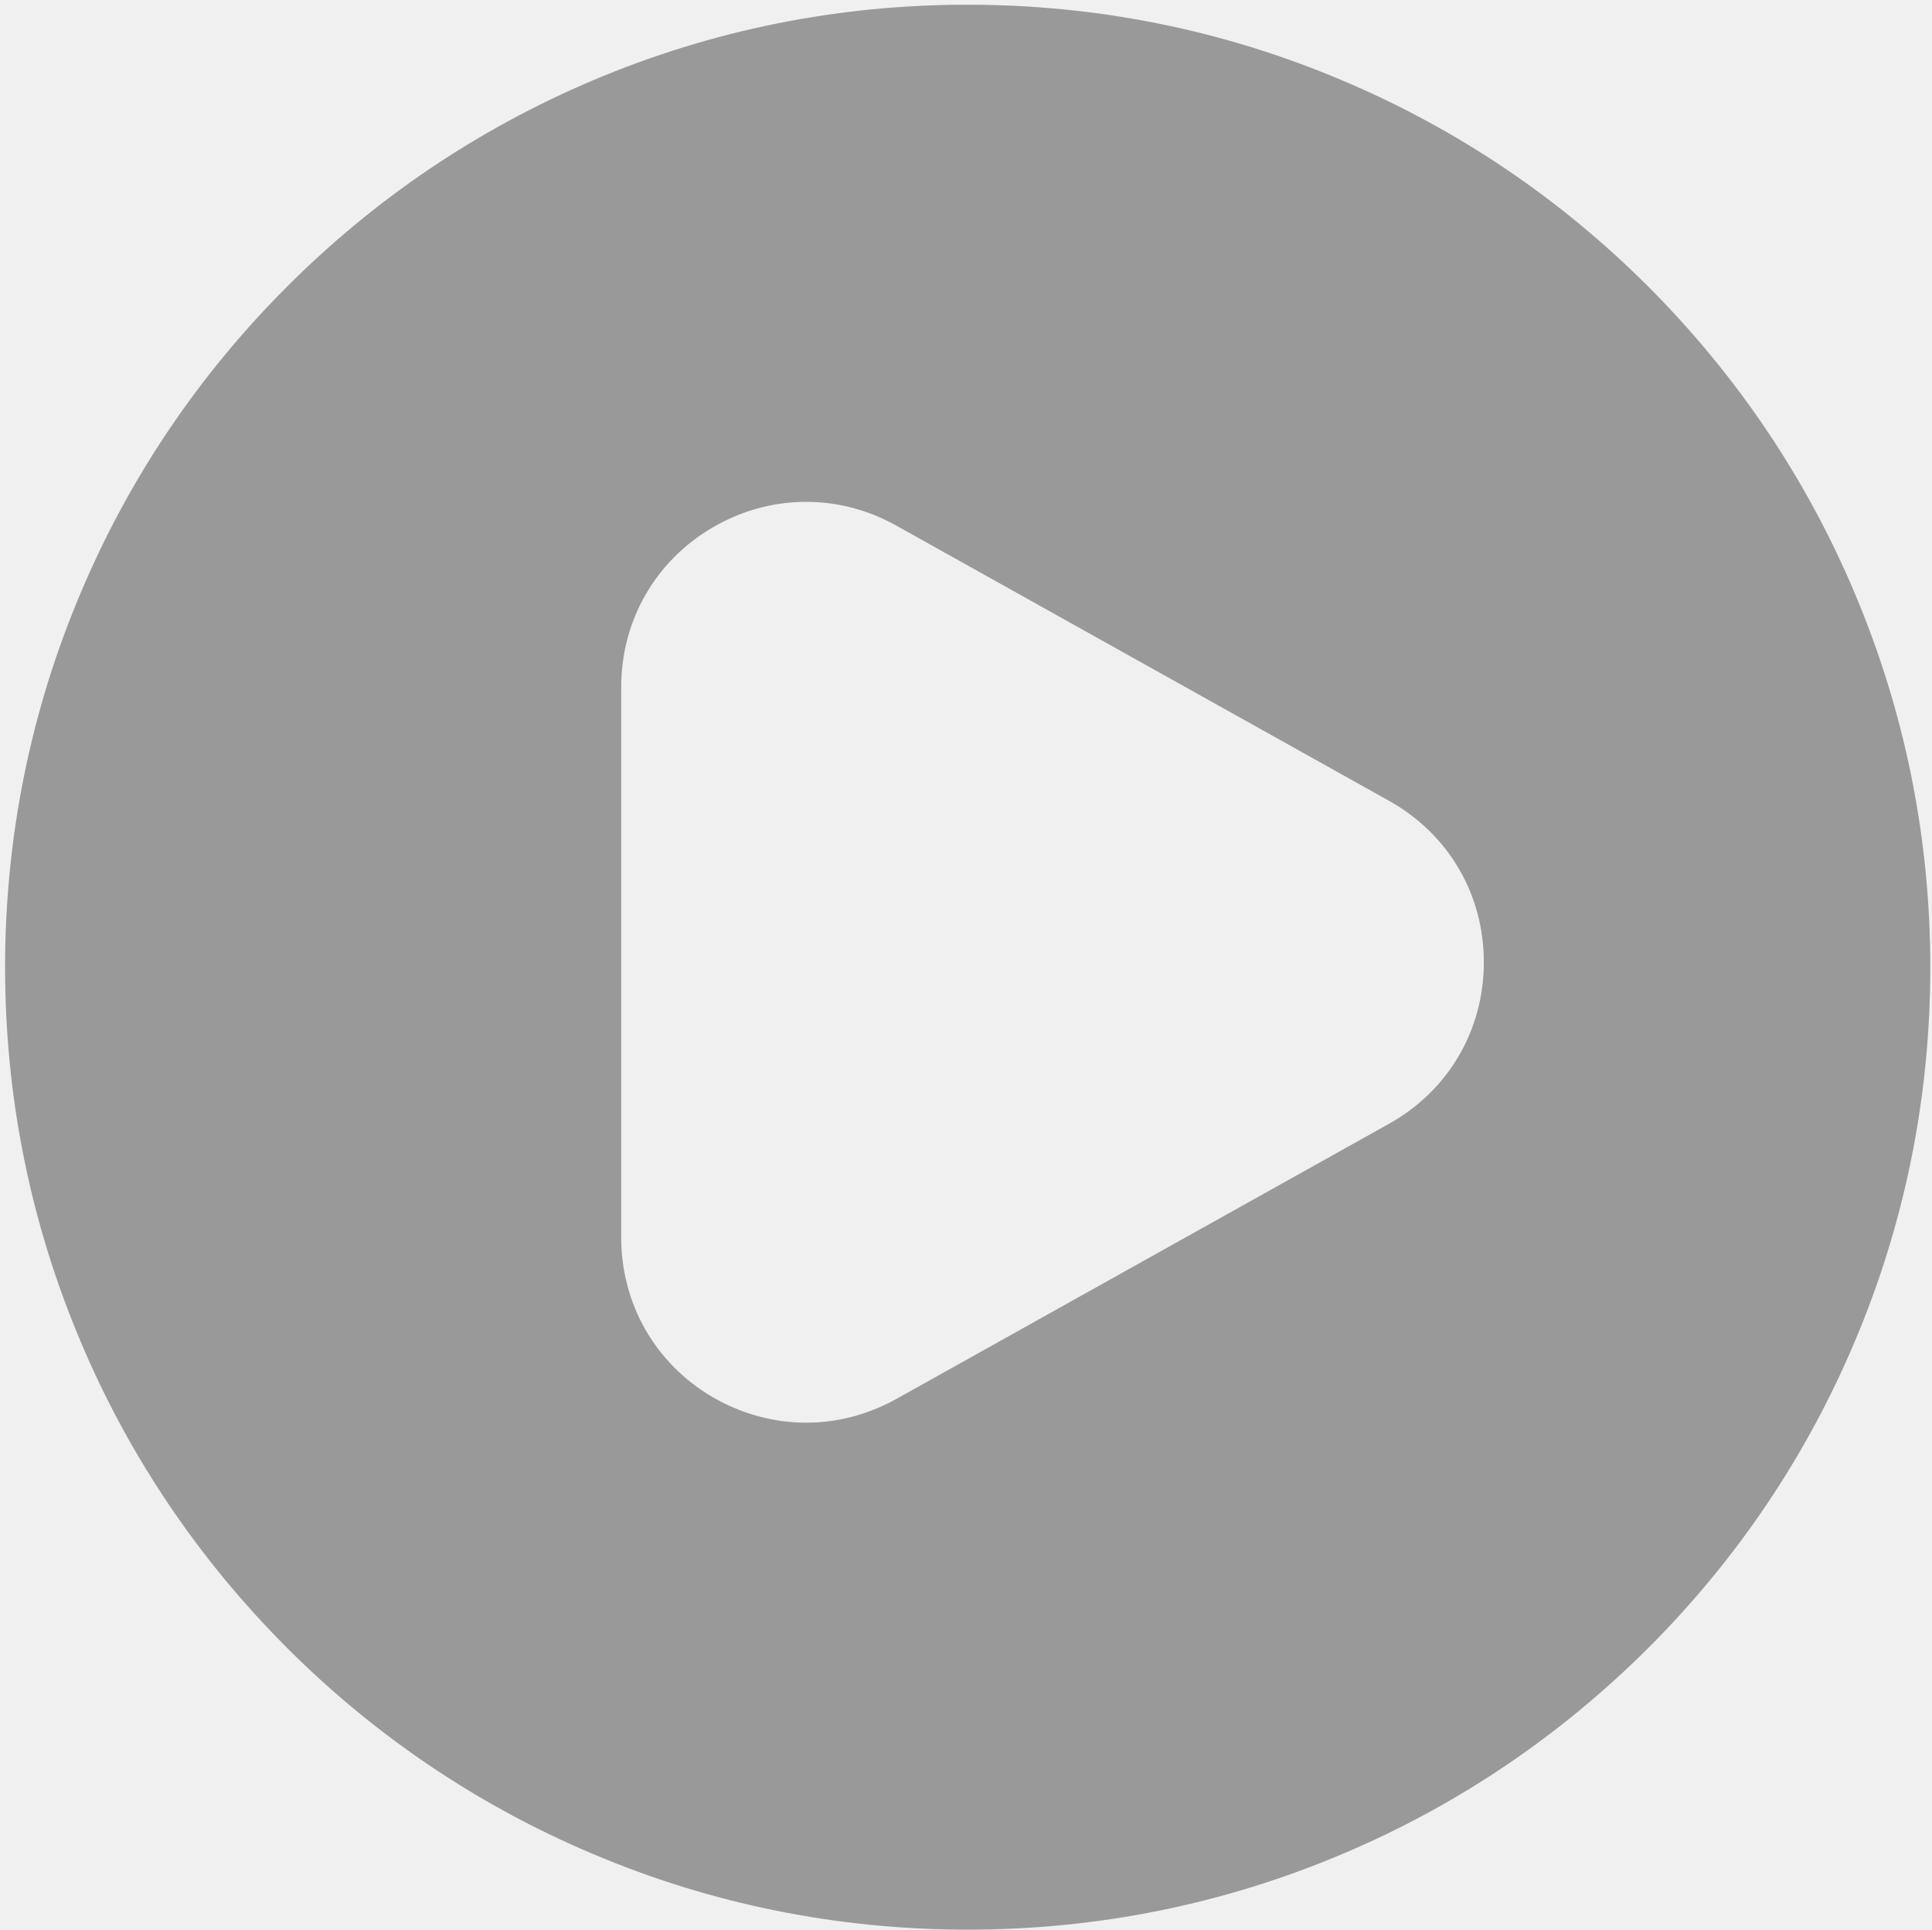
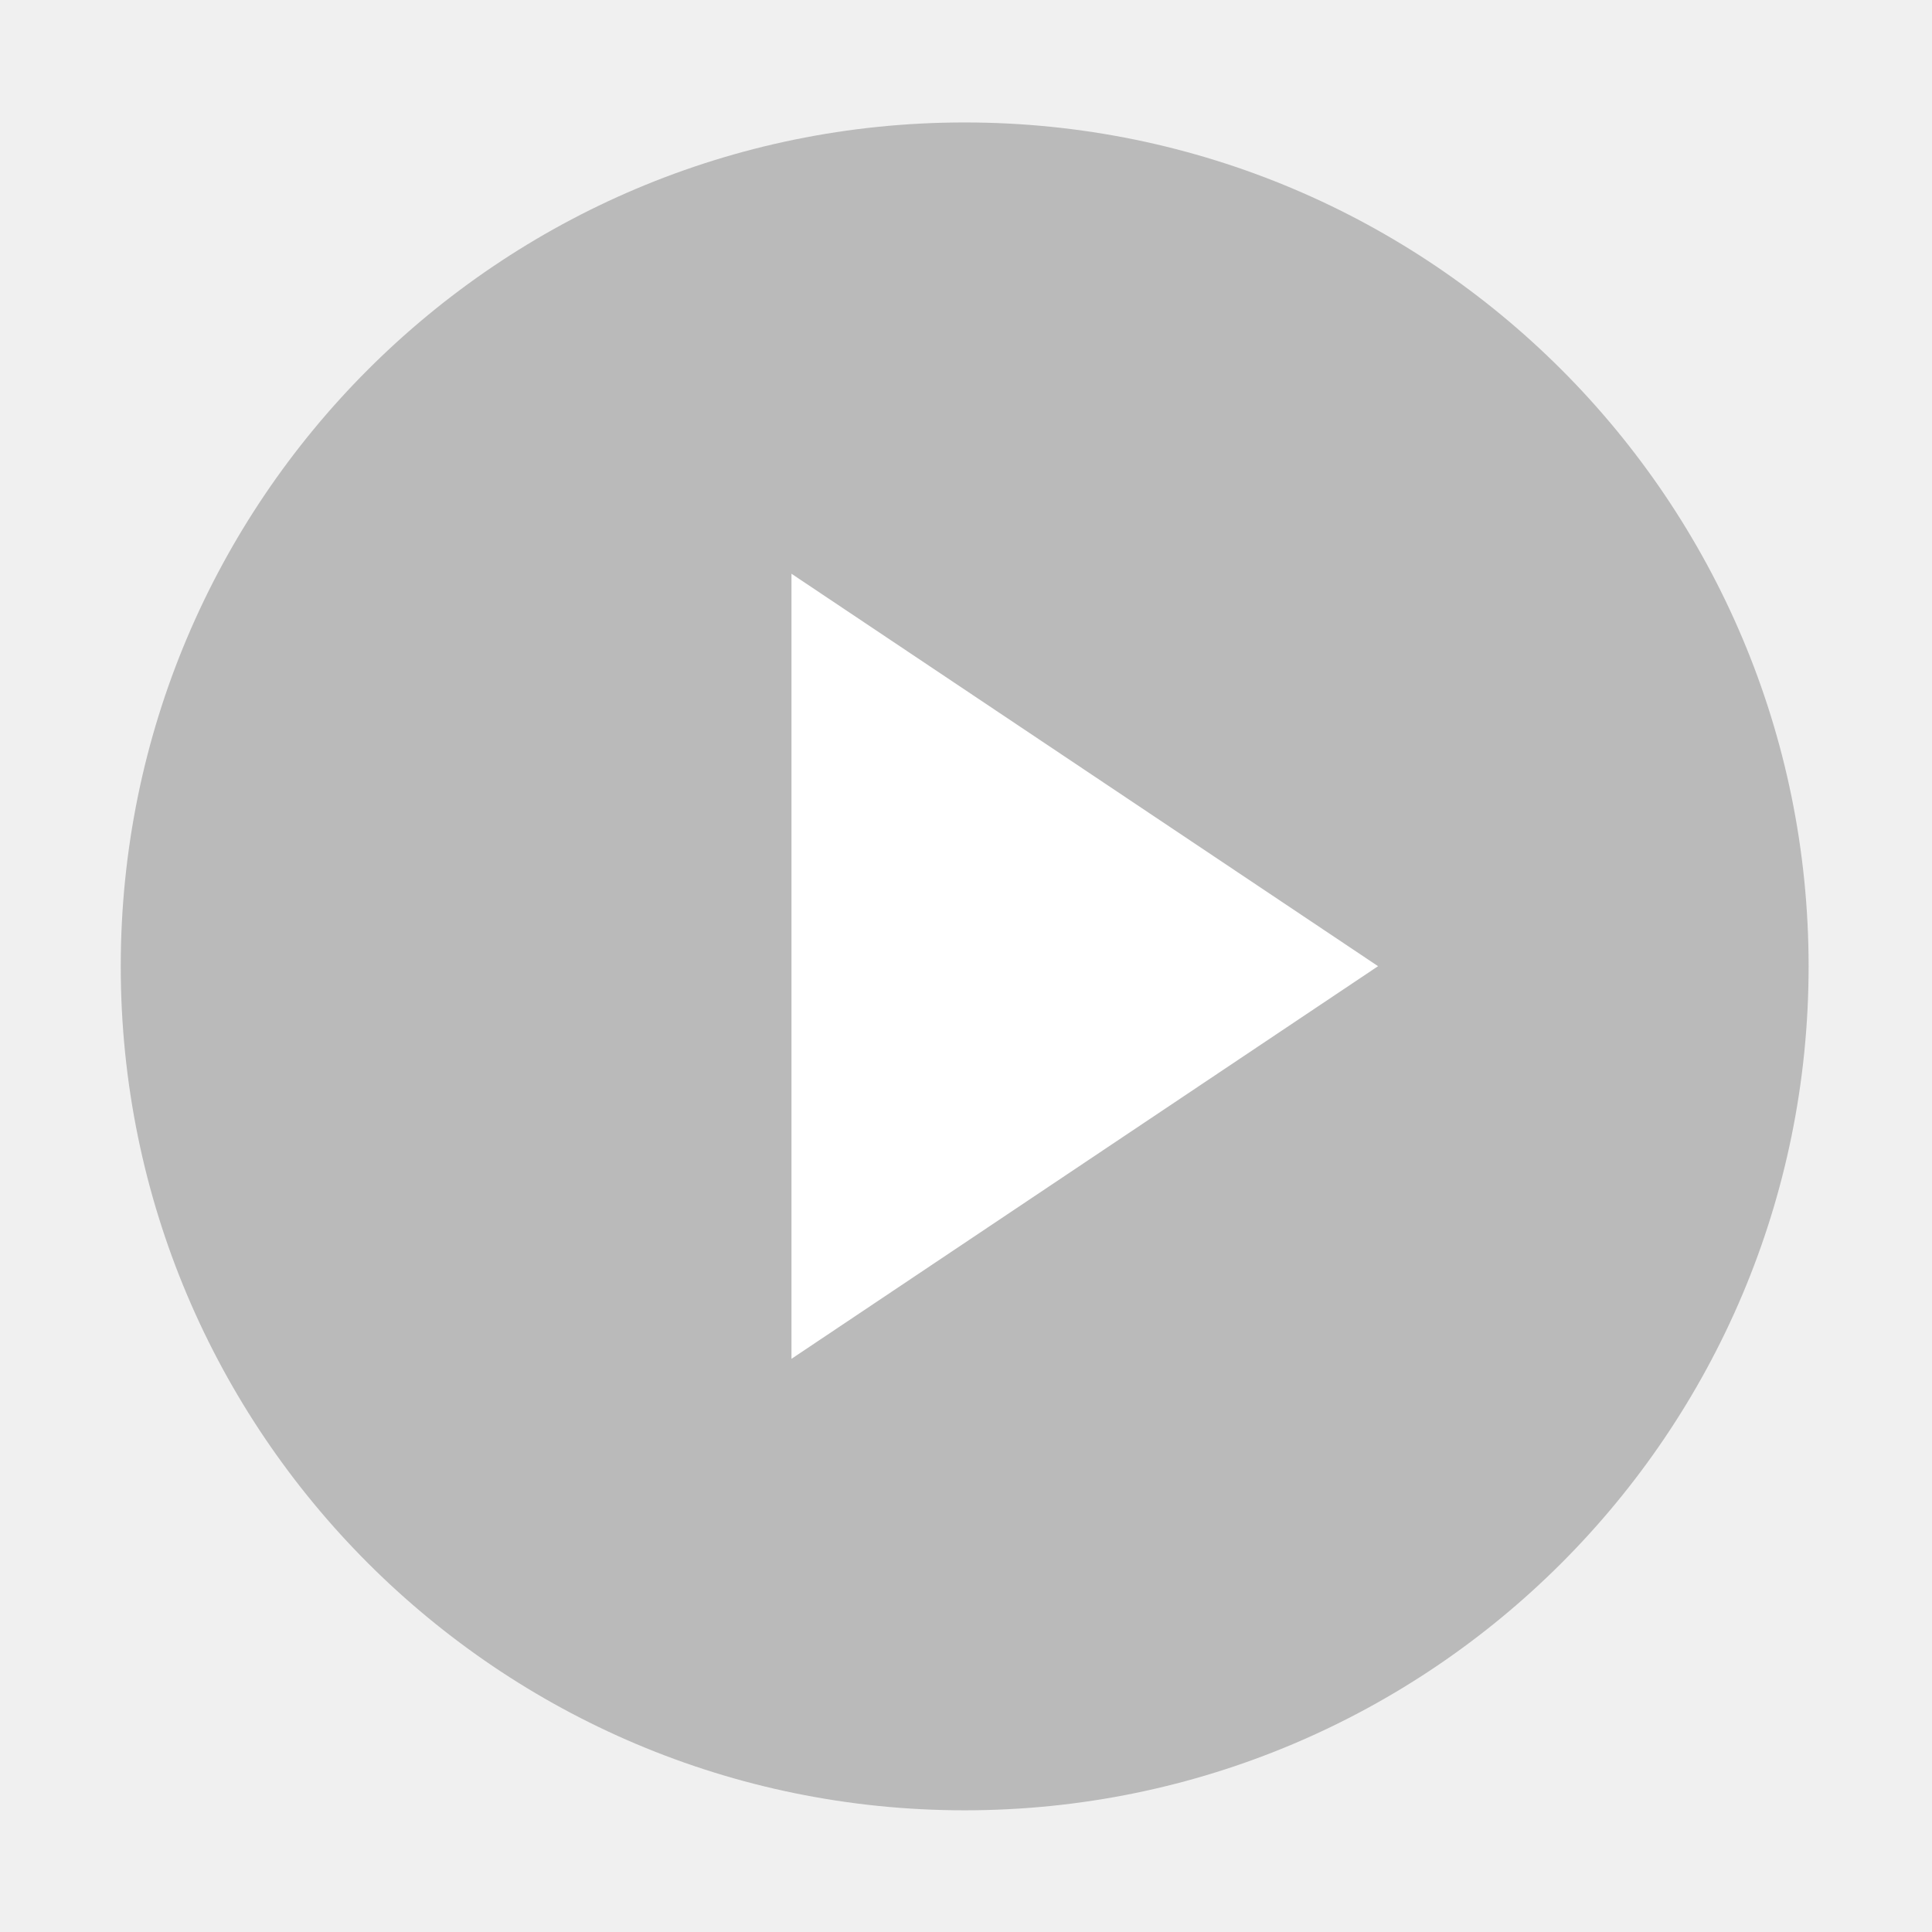
- <svg xmlns="http://www.w3.org/2000/svg" t="1789009575308" class="icon" viewBox="0 0 1025 1024" version="1.1" p-id="1445" width="256.25" height="256">
-   <path d="M983.839 314.393c-25.675-60.841-62.539-115.387-109.393-162.341-46.854-46.854-101.501-83.718-162.341-109.393-62.939-26.674-129.873-40.161-198.806-40.161S377.531 15.984 314.493 42.658C253.752 68.433 199.106 105.197 152.251 152.151c-46.854 46.854-83.718 101.501-109.393 162.341-26.674 62.939-40.161 129.873-40.161 198.806s13.487 135.767 40.161 198.806c25.675 60.841 62.539 115.387 109.393 162.341 46.854 46.854 101.501 83.718 162.341 109.393 62.939 26.674 129.873 40.161 198.806 40.161s135.767-13.487 198.806-40.161c60.841-25.675 115.387-62.539 162.341-109.393 46.854-46.854 83.718-101.501 109.393-162.341 26.674-62.939 40.161-129.873 40.161-198.806s-13.587-135.867-40.261-198.906zM736.98 596.318L475.536 742.375c-15.085 8.392-31.469 12.588-47.853 12.588-17.083 0-34.167-4.596-49.652-13.587-30.37-17.783-48.453-49.452-48.453-84.617V364.544c0-35.166 18.082-66.835 48.453-84.617 30.37-17.783 66.835-18.182 97.505-0.999l261.445 146.057C768.45 442.568 787.231 474.537 787.231 510.601s-18.782 68.133-50.251 85.716z" fill="#999999" p-id="1446" />
+ <svg xmlns="http://www.w3.org/2000/svg" t="1789050542781" class="icon" viewBox="0 0 1024 1024" version="1.1" p-id="1107" width="256" height="256">
+   <path d="M511.3 512.2m-447.3 0a447.3 447.3 0 1 0 894.6 0 447.3 447.3 0 1 0-894.6 0Z" fill="#BABABA" p-id="1108" />
+   <path d="M730.4 512.1l-310.9-208v416.1z" fill="#FFFFFF" p-id="1109" />
</svg>
